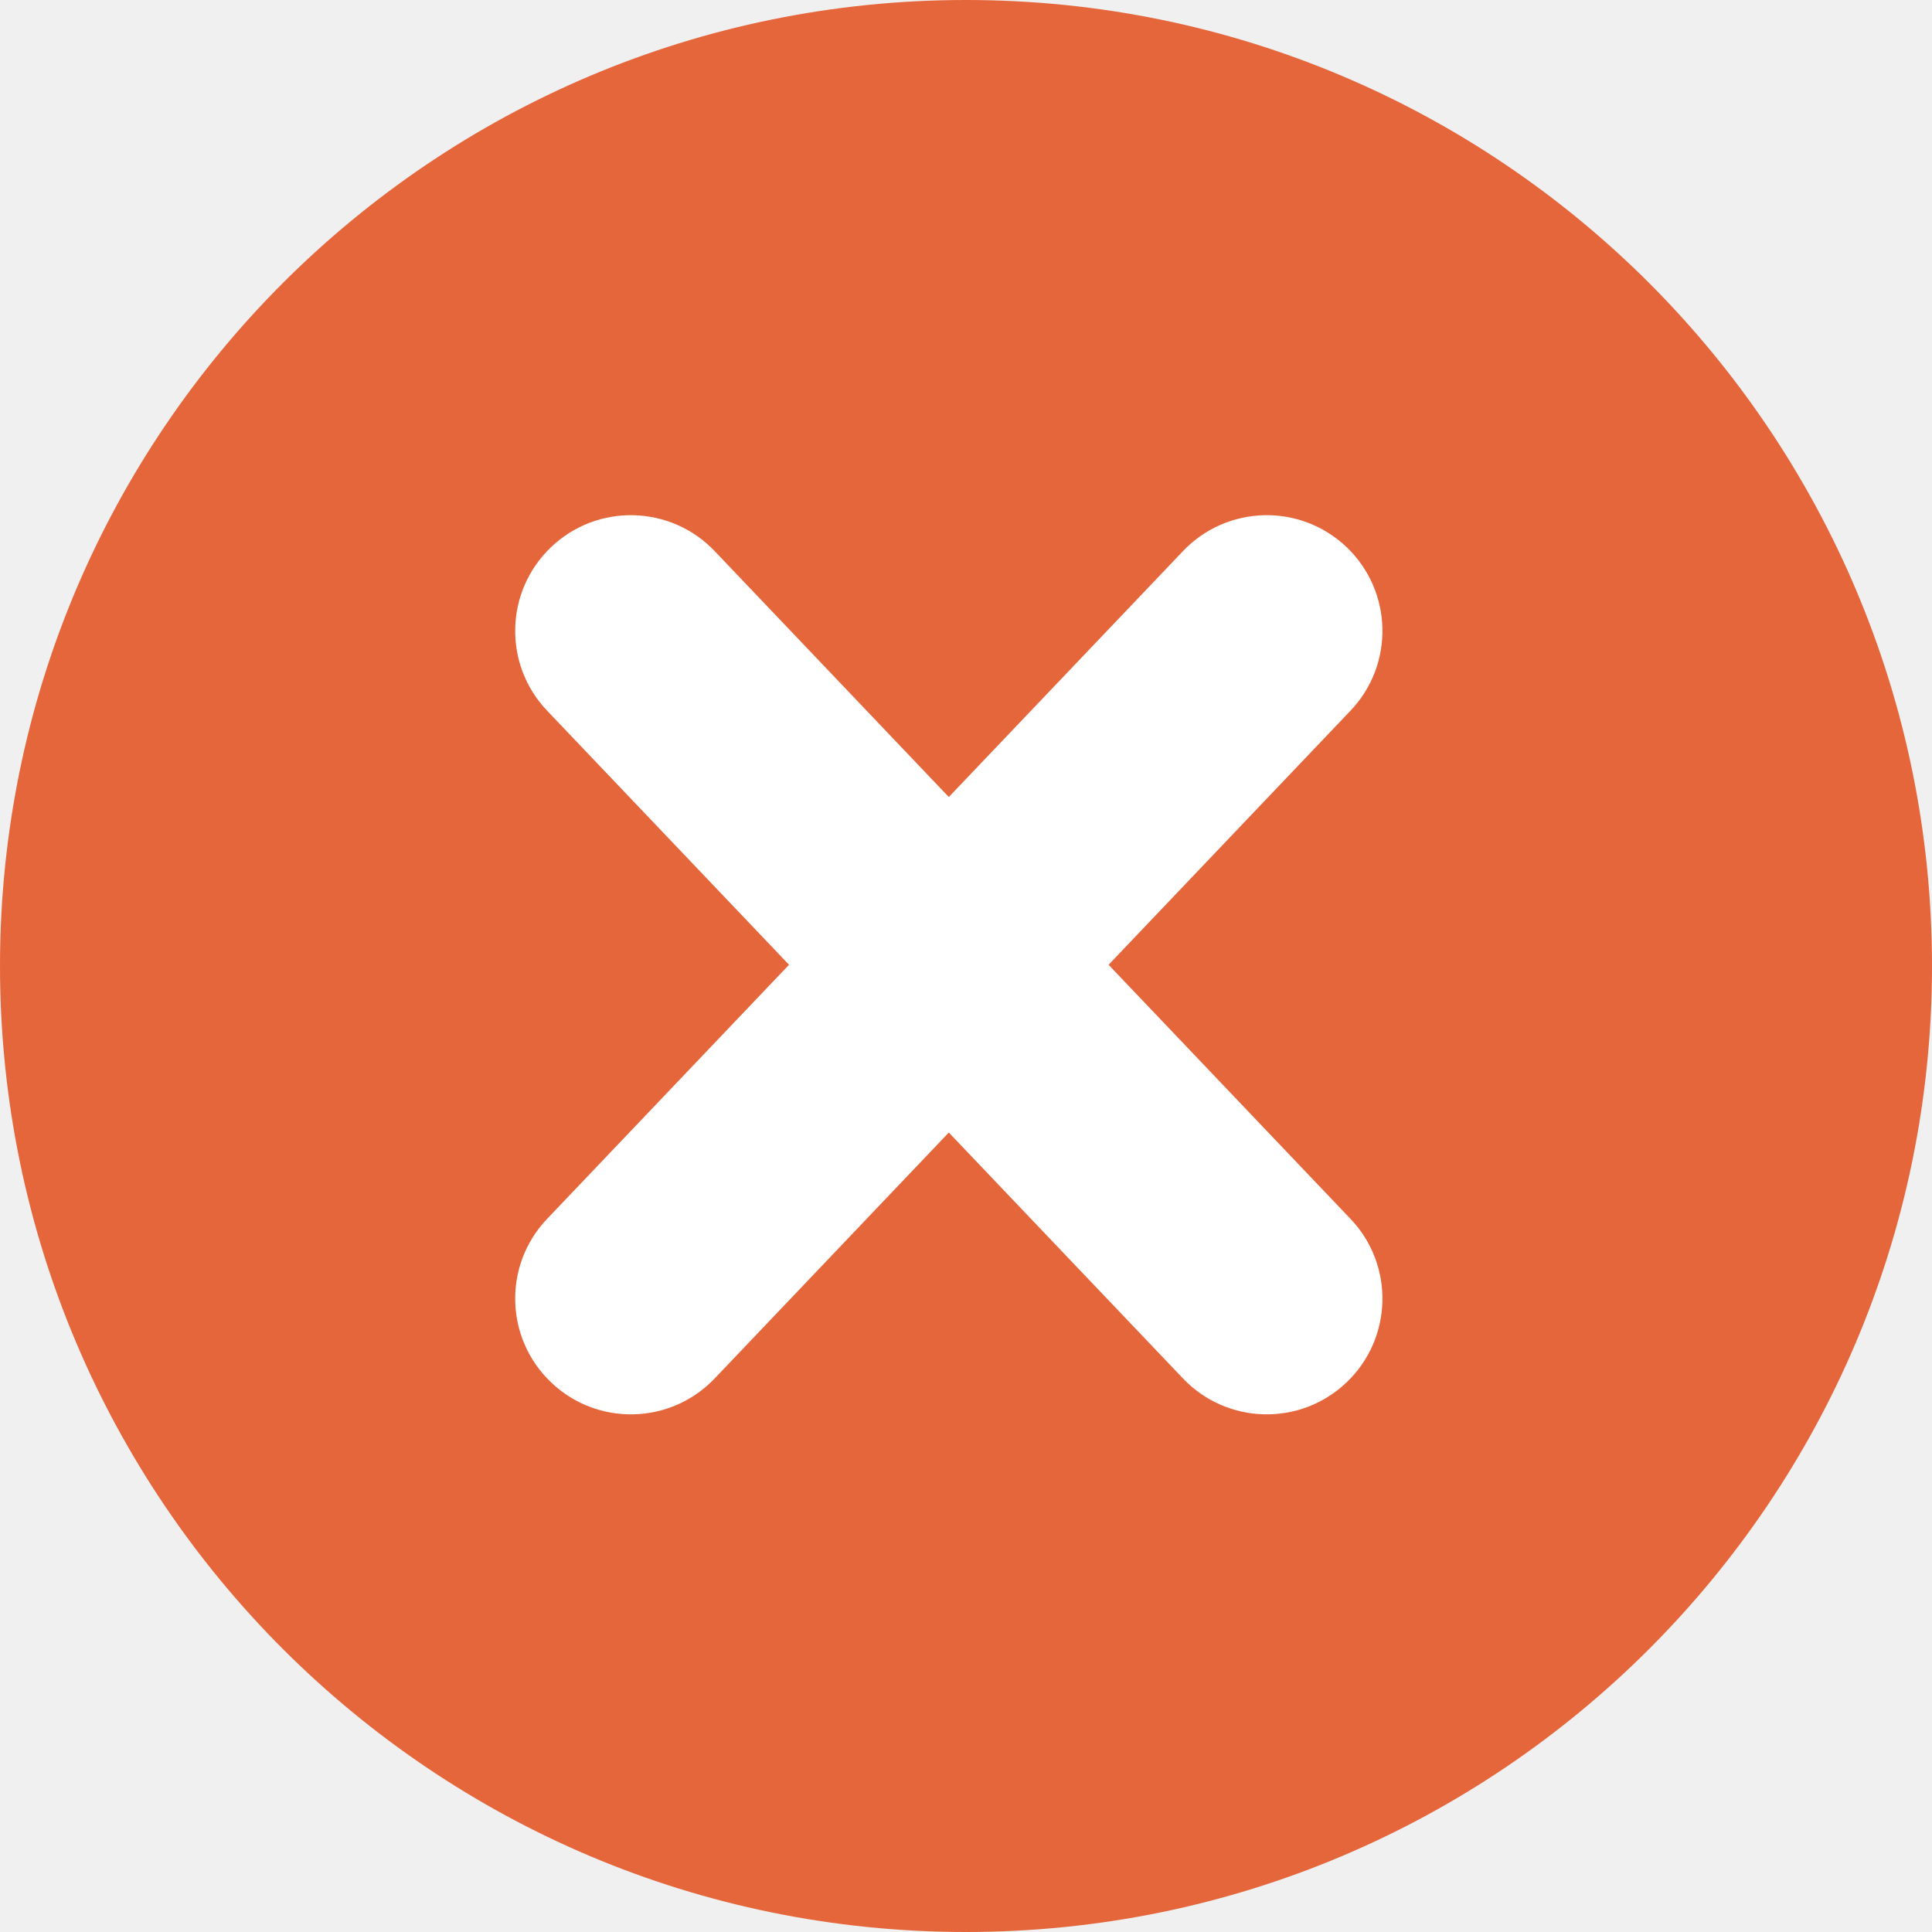
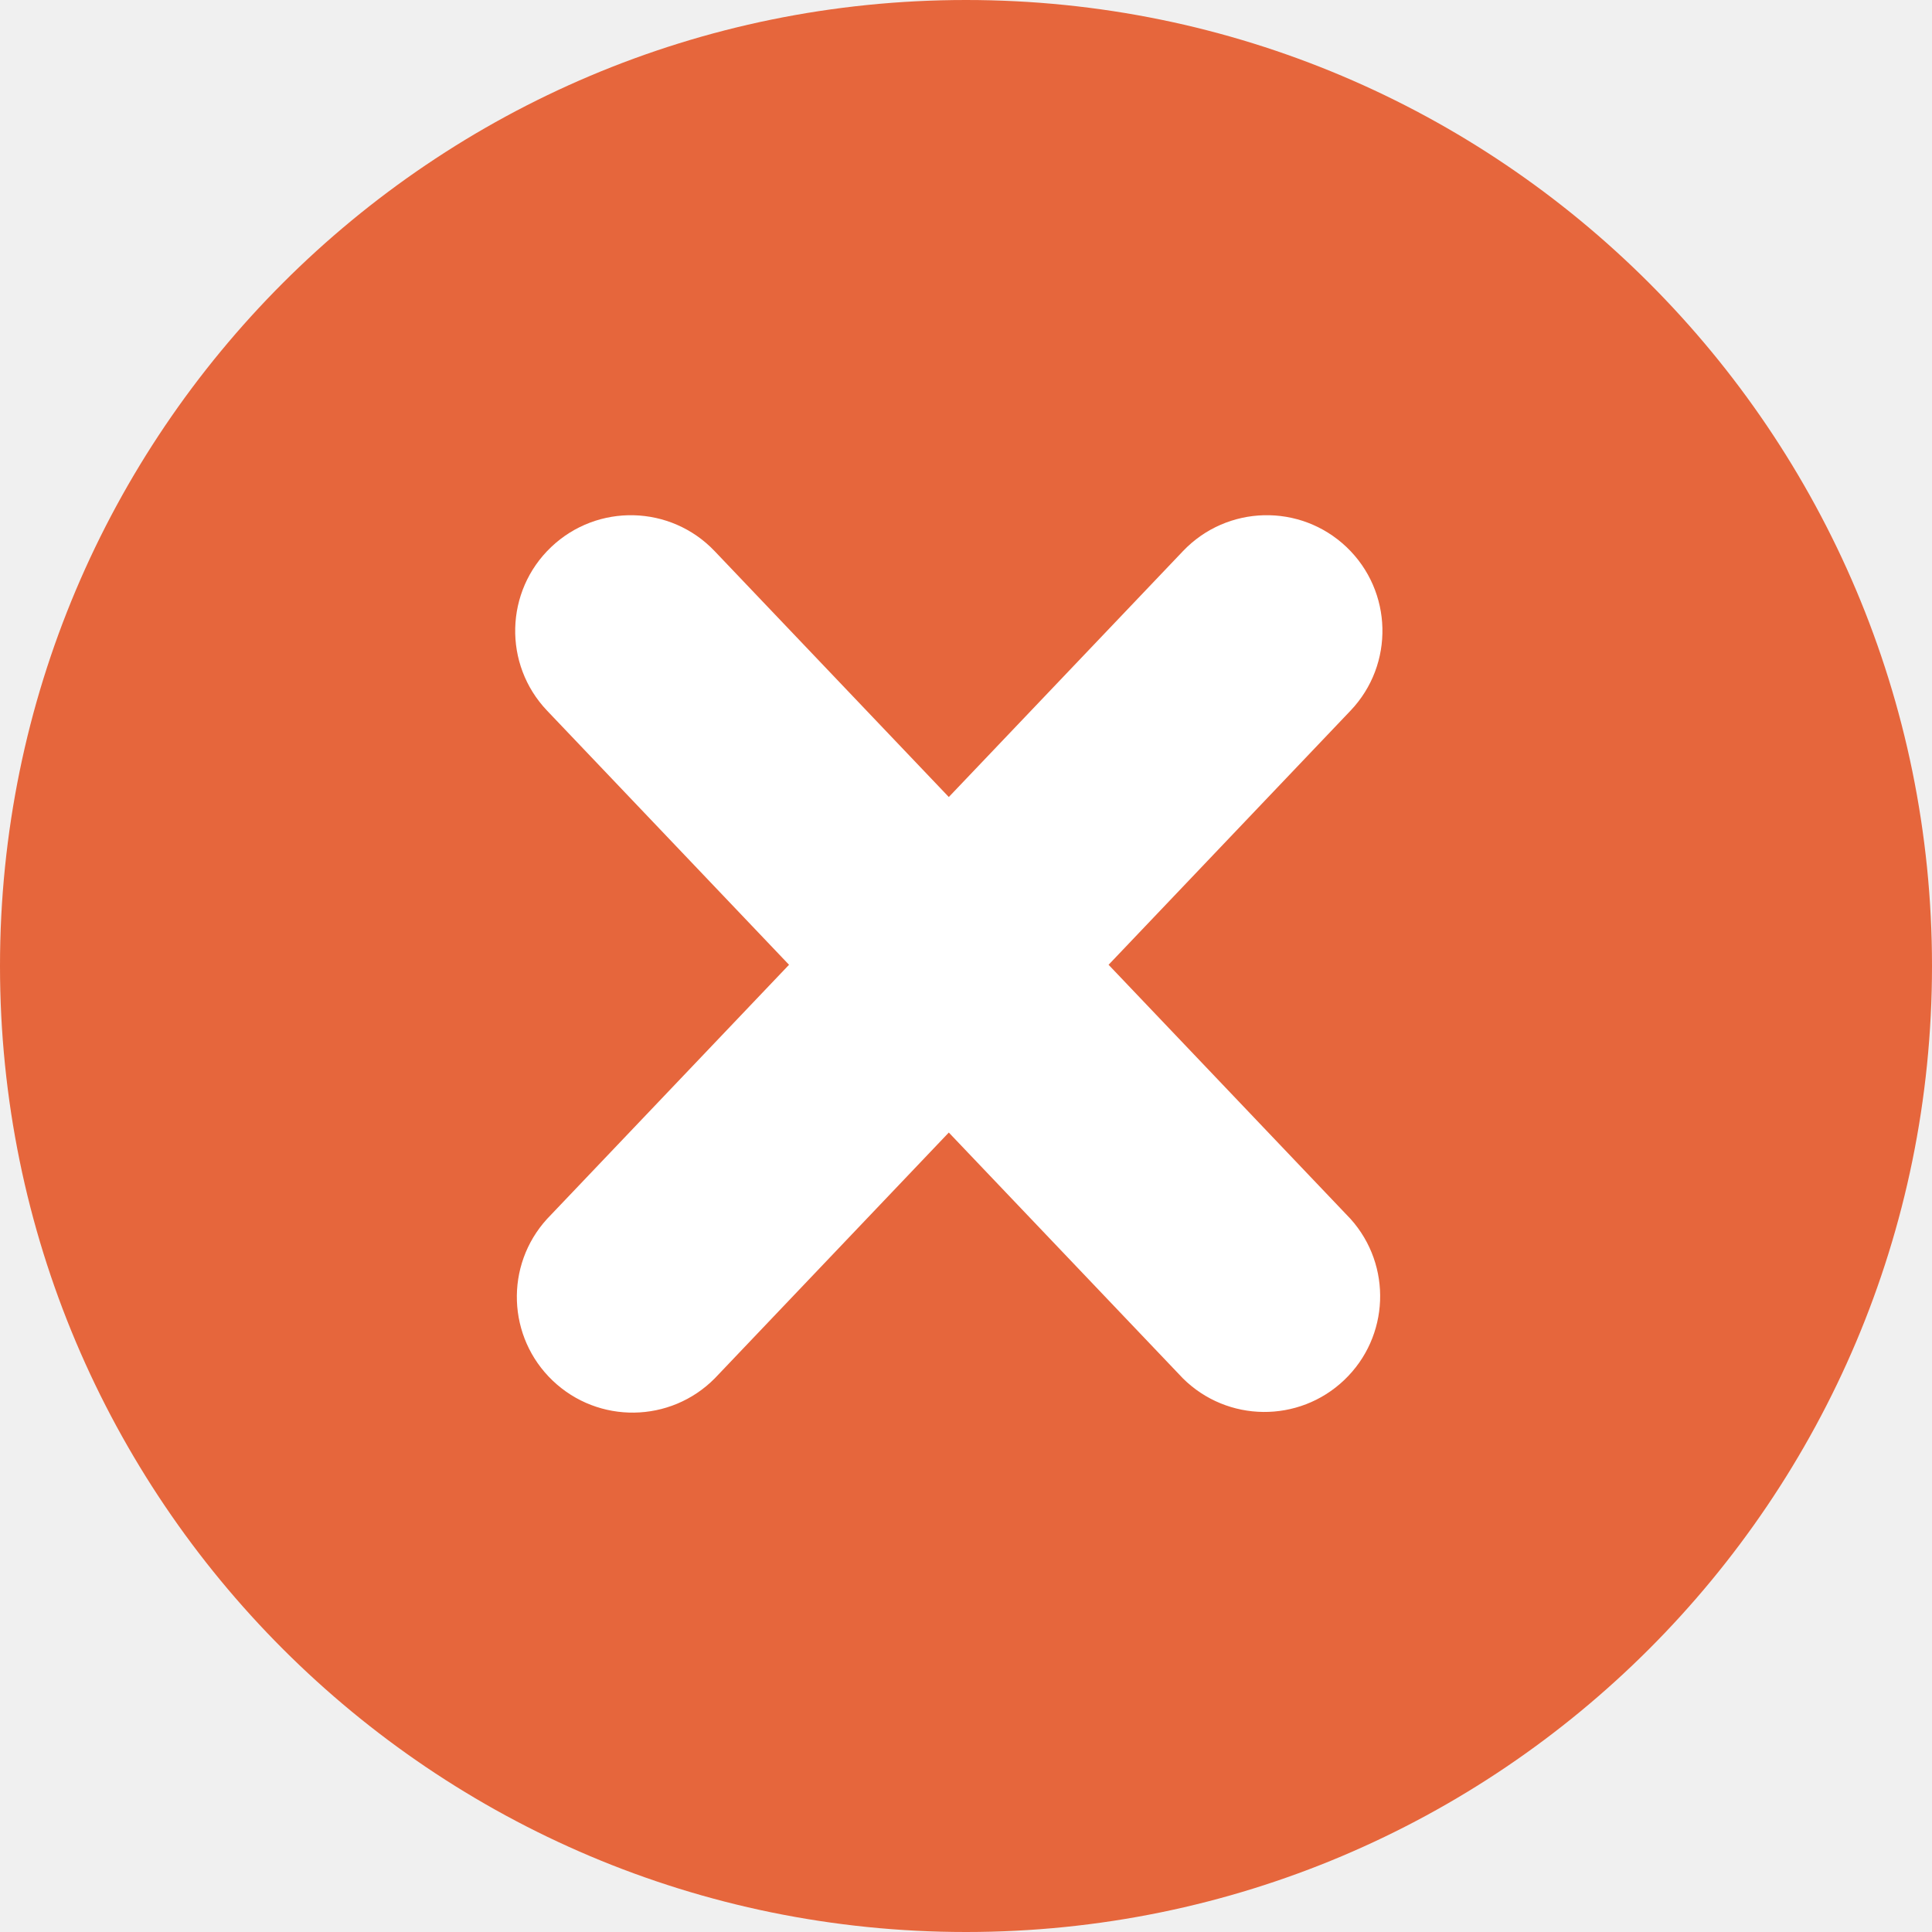
- <svg xmlns="http://www.w3.org/2000/svg" width="30" height="30" viewBox="0 0 30 30" fill="none">
+ <svg xmlns="http://www.w3.org/2000/svg" width="30" height="30" fill="none">
  <circle cx="15" cy="15" r="15" fill="#E6663C" />
-   <path fill-rule="evenodd" clip-rule="evenodd" d="M20.909 8.495C20.19 7.811 19.053 7.839 18.369 8.558L14.733 12.376L11.098 8.558C10.413 7.839 9.276 7.811 8.558 8.495C7.839 9.18 7.811 10.317 8.495 11.035L12.252 14.981L8.495 18.927C7.811 19.645 7.839 20.782 8.558 21.466C9.276 22.151 10.413 22.123 11.098 21.404L14.733 17.586L18.369 21.404C19.053 22.123 20.19 22.151 20.909 21.466C21.627 20.782 21.655 19.645 20.971 18.927L17.214 14.981L20.971 11.035C21.655 10.317 21.627 9.18 20.909 8.495Z" fill="white" />
+   <path fill="#fff" fill-rule="evenodd" d="M20.909 8.495a1.797 1.797 0 0 0-2.54.063l-3.636 3.818-3.636-3.818a1.796 1.796 0 1 0-2.602 2.477l3.757 3.946-3.757 3.946a1.797 1.797 0 0 0 2.603 2.477l3.635-3.818 3.636 3.818a1.797 1.797 0 0 0 2.602-2.477l-3.757-3.946 3.757-3.946a1.797 1.797 0 0 0-.062-2.54Z" clip-rule="evenodd" />
</svg>
